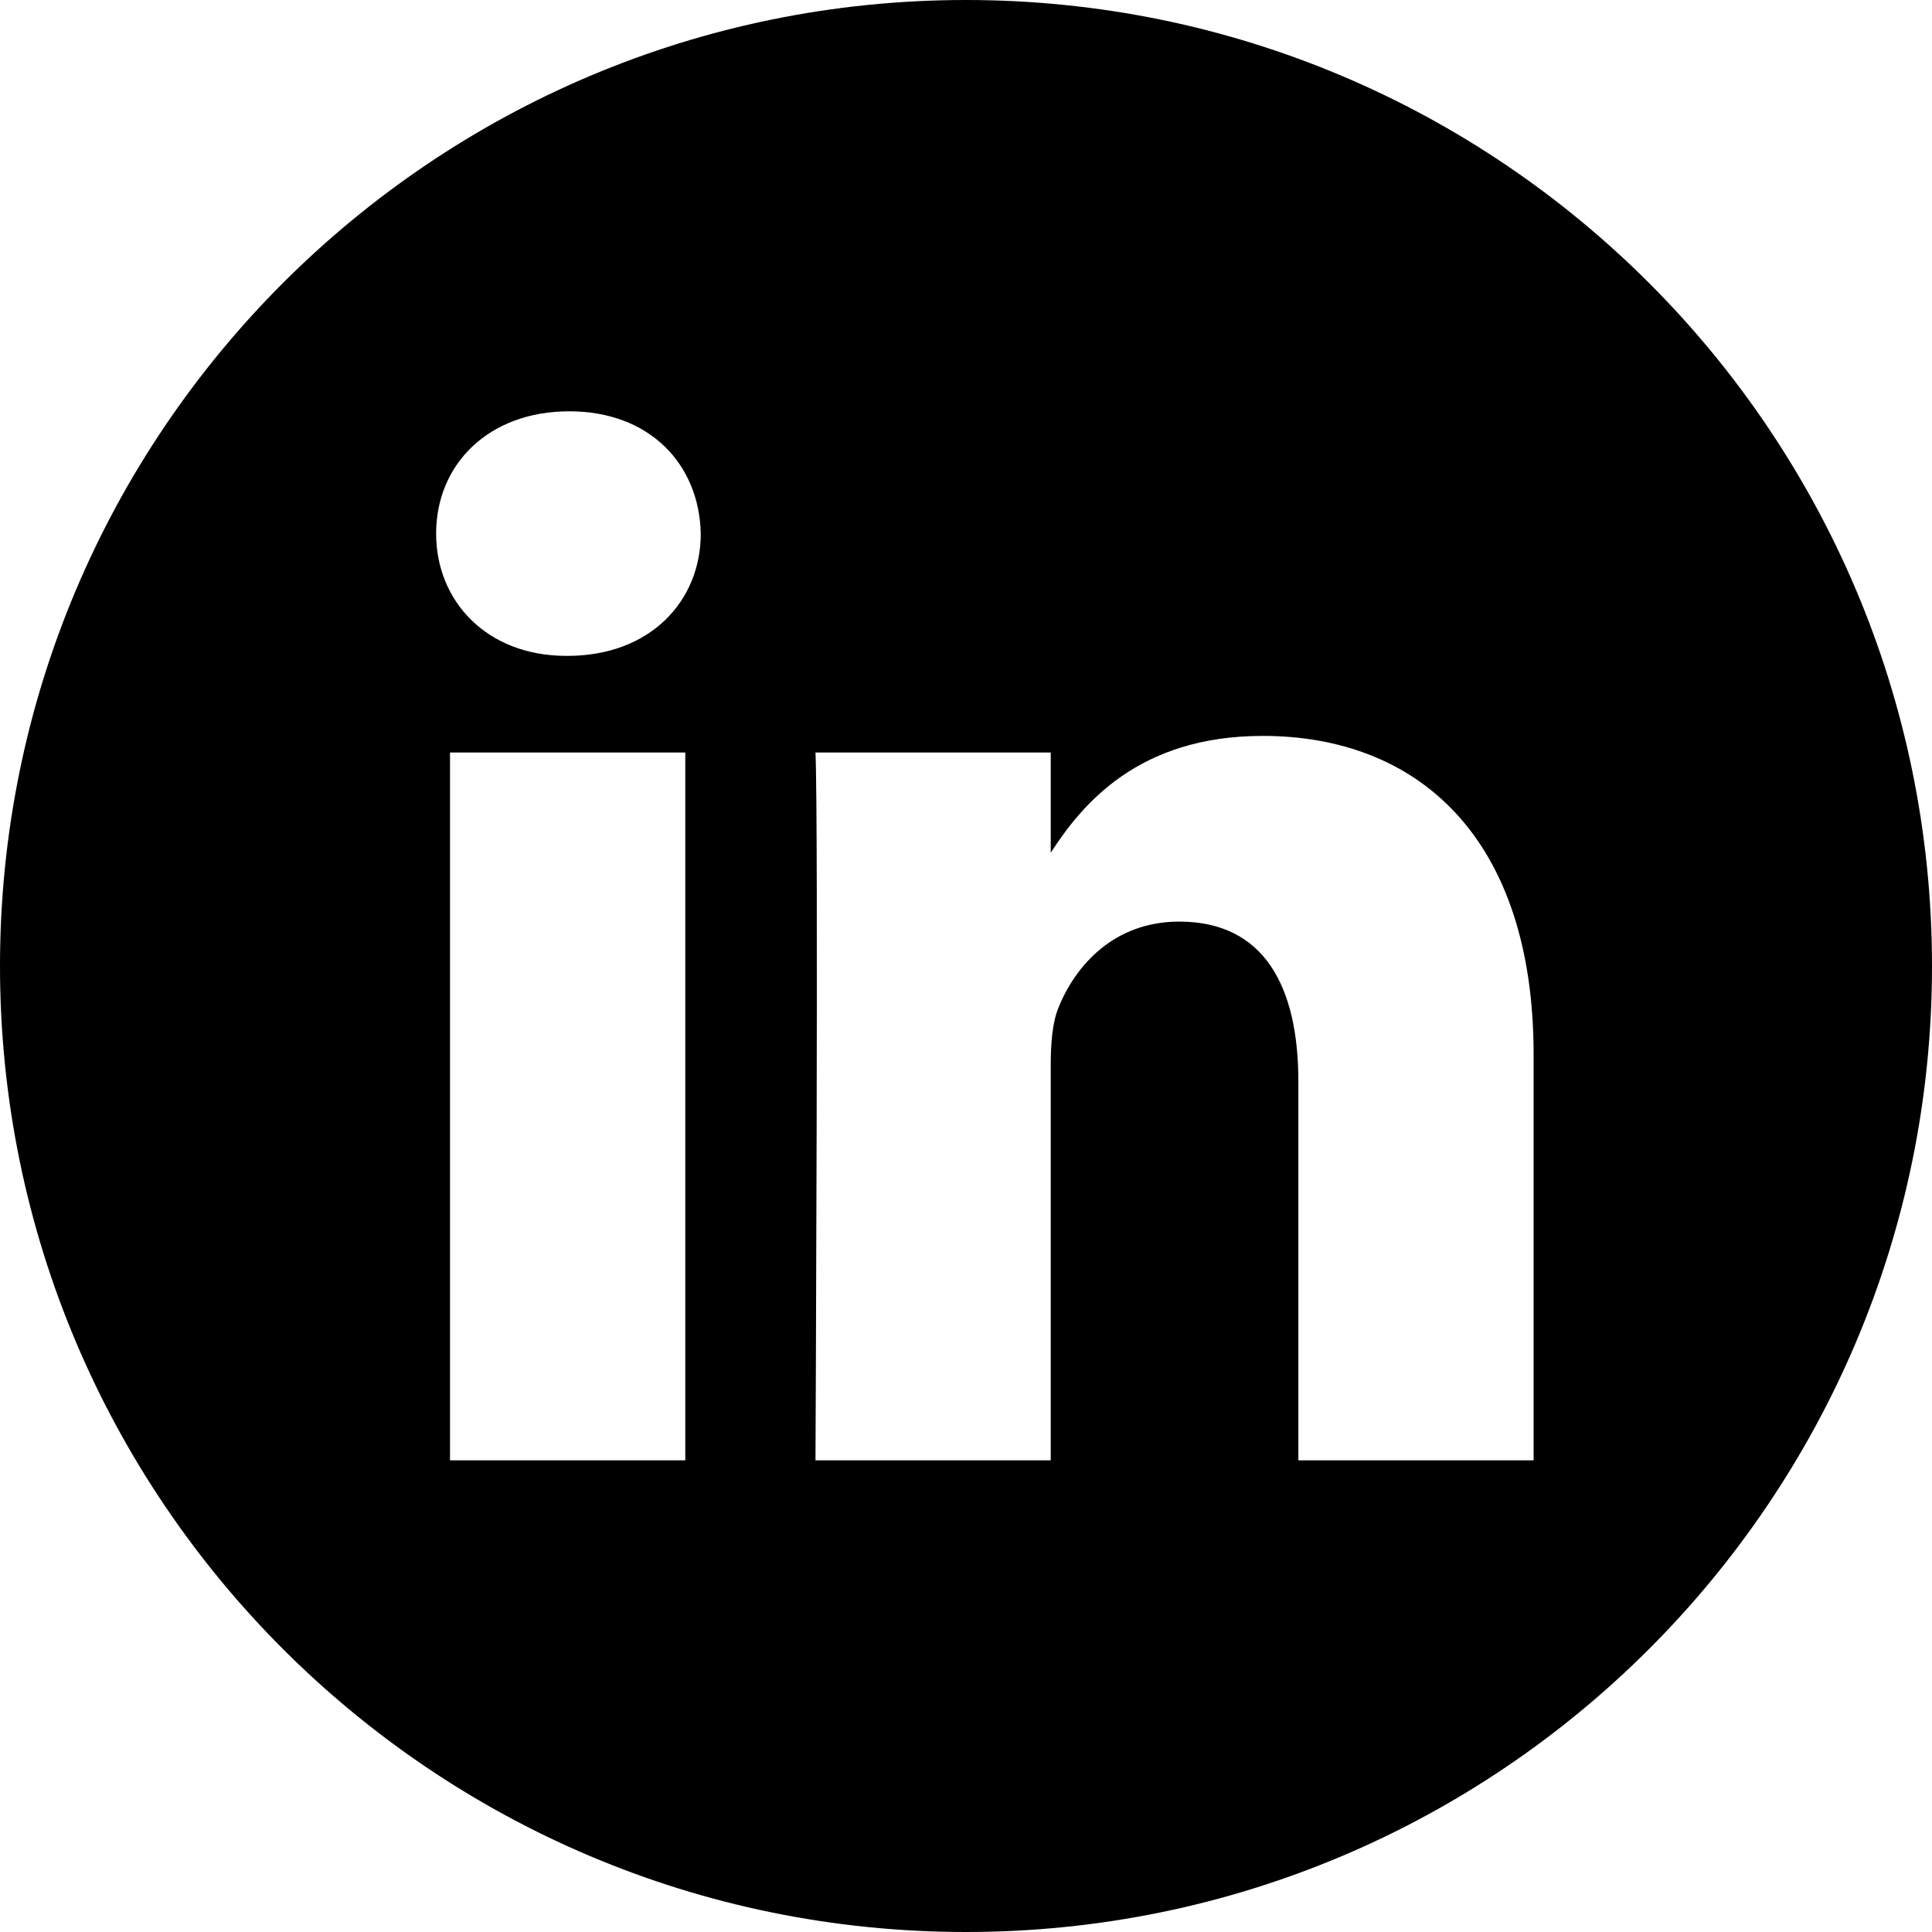
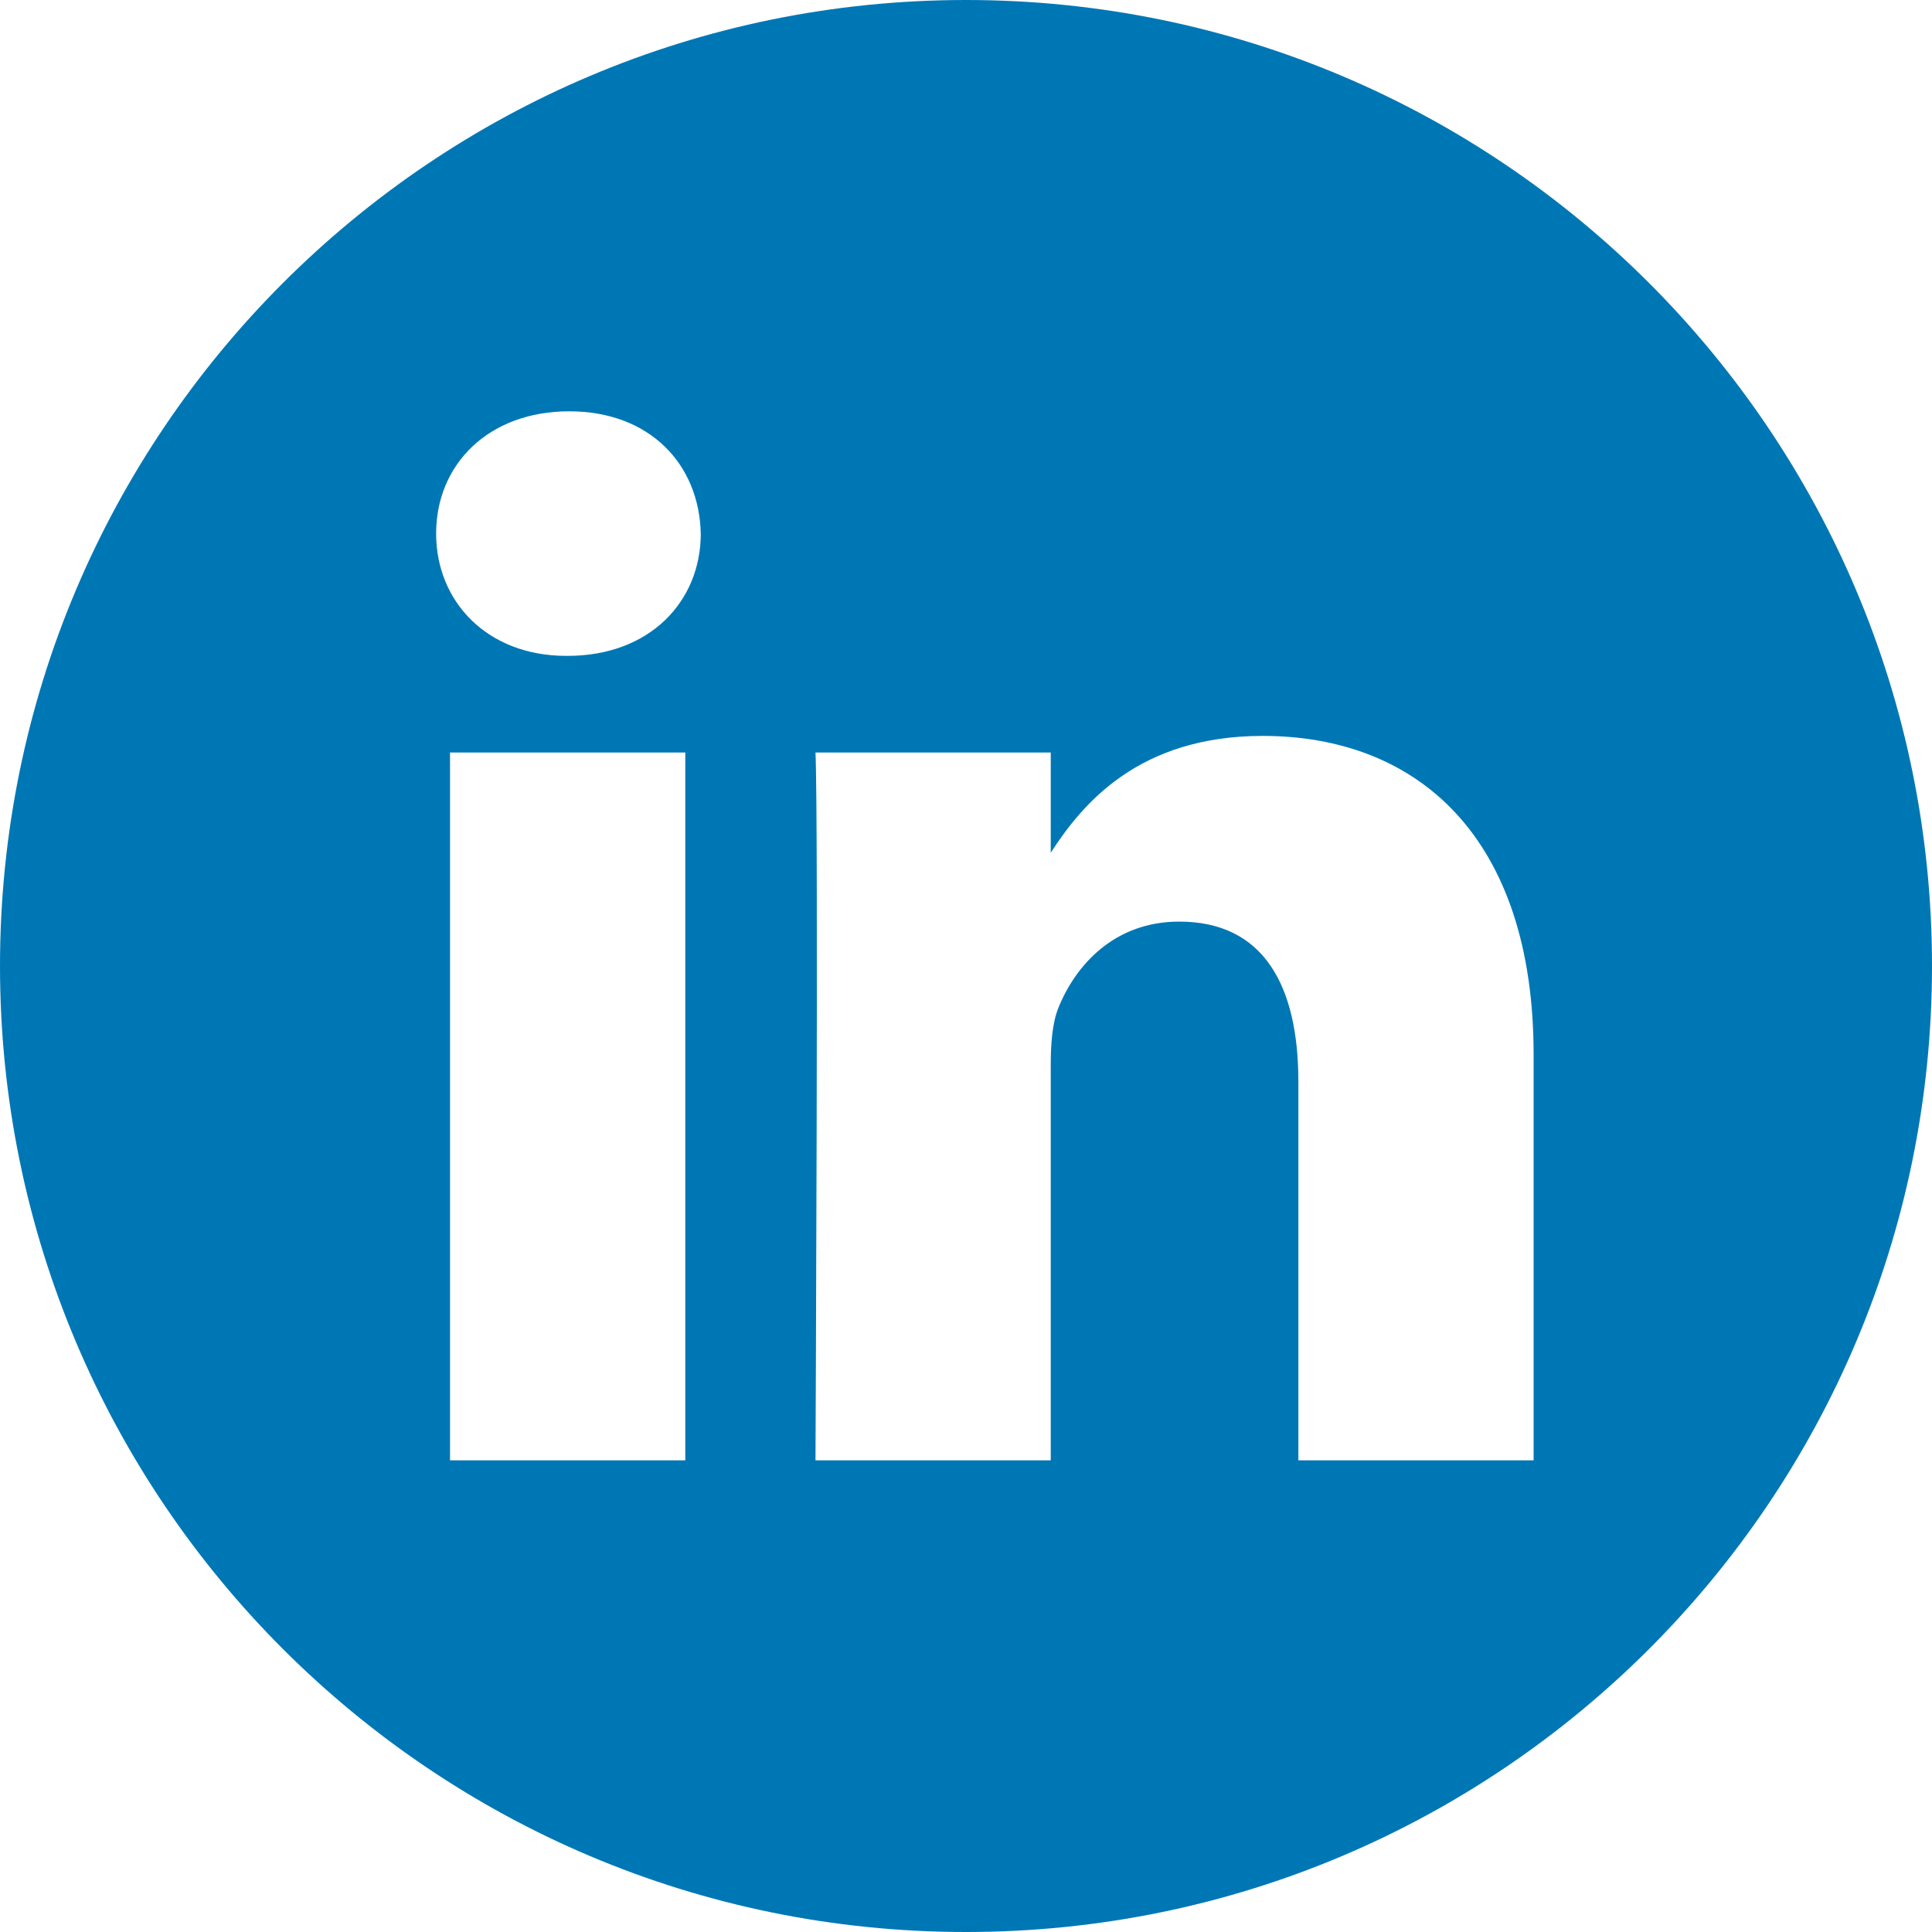
- <svg xmlns="http://www.w3.org/2000/svg" height="512pt" viewBox="0 0 512 512" width="512pt">
-   <path d="m256 0c-141.363 0-256 114.637-256 256s114.637 256 256 256 256-114.637 256-256-114.637-256-256-256zm-74.391 387h-62.348v-187.574h62.348zm-31.172-213.188h-.406c-20.922 0-34.453-14.402-34.453-32.402 0-18.406 13.945-32.41 35.273-32.41 21.328 0 34.453 14.004 34.859 32.41 0 18-13.531 32.402-35.273 32.402zm255.984 213.188h-62.34v-100.348c0-25.219-9.027-42.418-31.586-42.418-17.223 0-27.48 11.602-31.988 22.801-1.648 4.008-2.051 9.609-2.051 15.215v104.75h-62.344s.816-169.977 0-187.574h62.344v26.559c8.285-12.781 23.109-30.961 56.188-30.961 41.02 0 71.777 26.809 71.777 84.422zm0 0" />
+ <svg xmlns="http://www.w3.org/2000/svg" version="1.1" width="512" height="512" x="0" y="0" viewBox="0 0 512 512" style="enable-background:new 0 0 512 512" xml:space="preserve" class="">
+   <g>
+     <path d="M256 0C114.637 0 0 114.637 0 256s114.637 256 256 256 256-114.637 256-256S397.363 0 256 0zm-74.39 387h-62.348V199.426h62.347zm-31.173-213.188h-.406c-20.922 0-34.453-14.402-34.453-32.402 0-18.406 13.945-32.41 35.274-32.41 21.328 0 34.453 14.004 34.859 32.41 0 18-13.531 32.403-35.274 32.403zM406.423 387h-62.34V286.652c0-25.218-9.027-42.418-31.586-42.418-17.223 0-27.48 11.602-31.988 22.801-1.649 4.008-2.051 9.61-2.051 15.215V387h-62.344s.817-169.977 0-187.574h62.344v26.558c8.285-12.78 23.11-30.96 56.188-30.96 41.02 0 71.777 26.808 71.777 84.421zm0 0" fill="#0077b5" data-original="#000000" class="" opacity="1" />
+   </g>
</svg>
